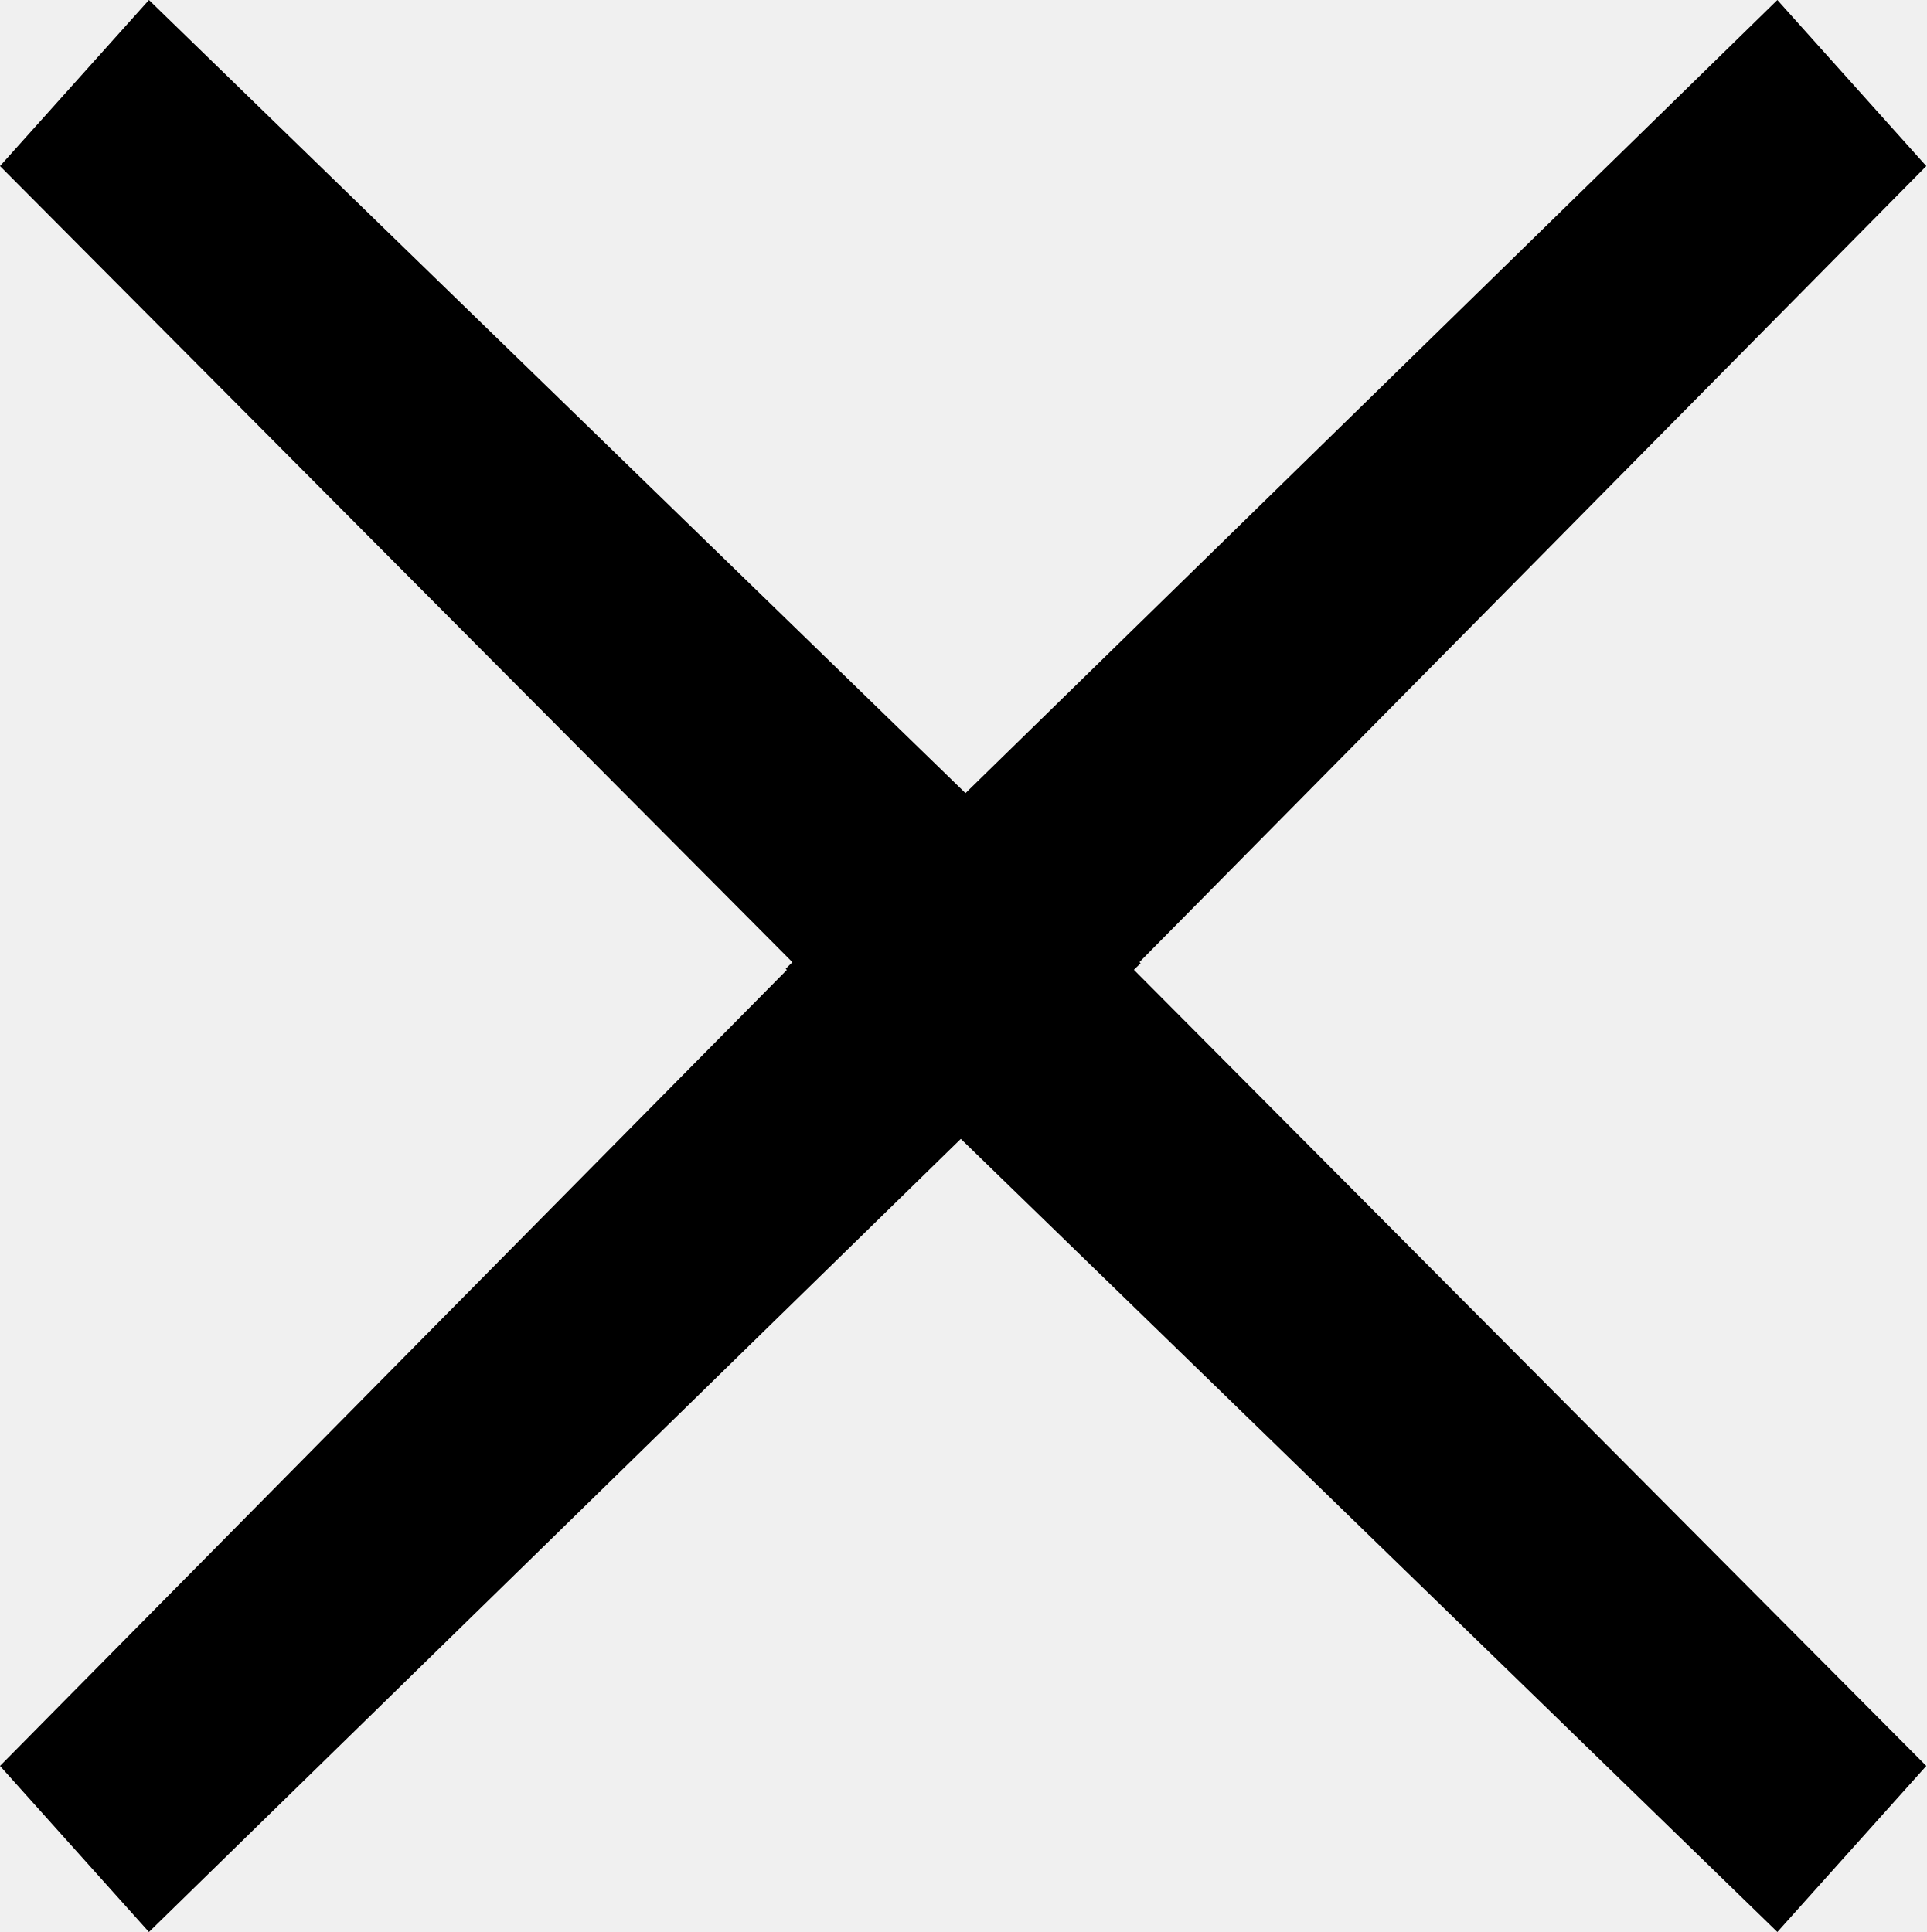
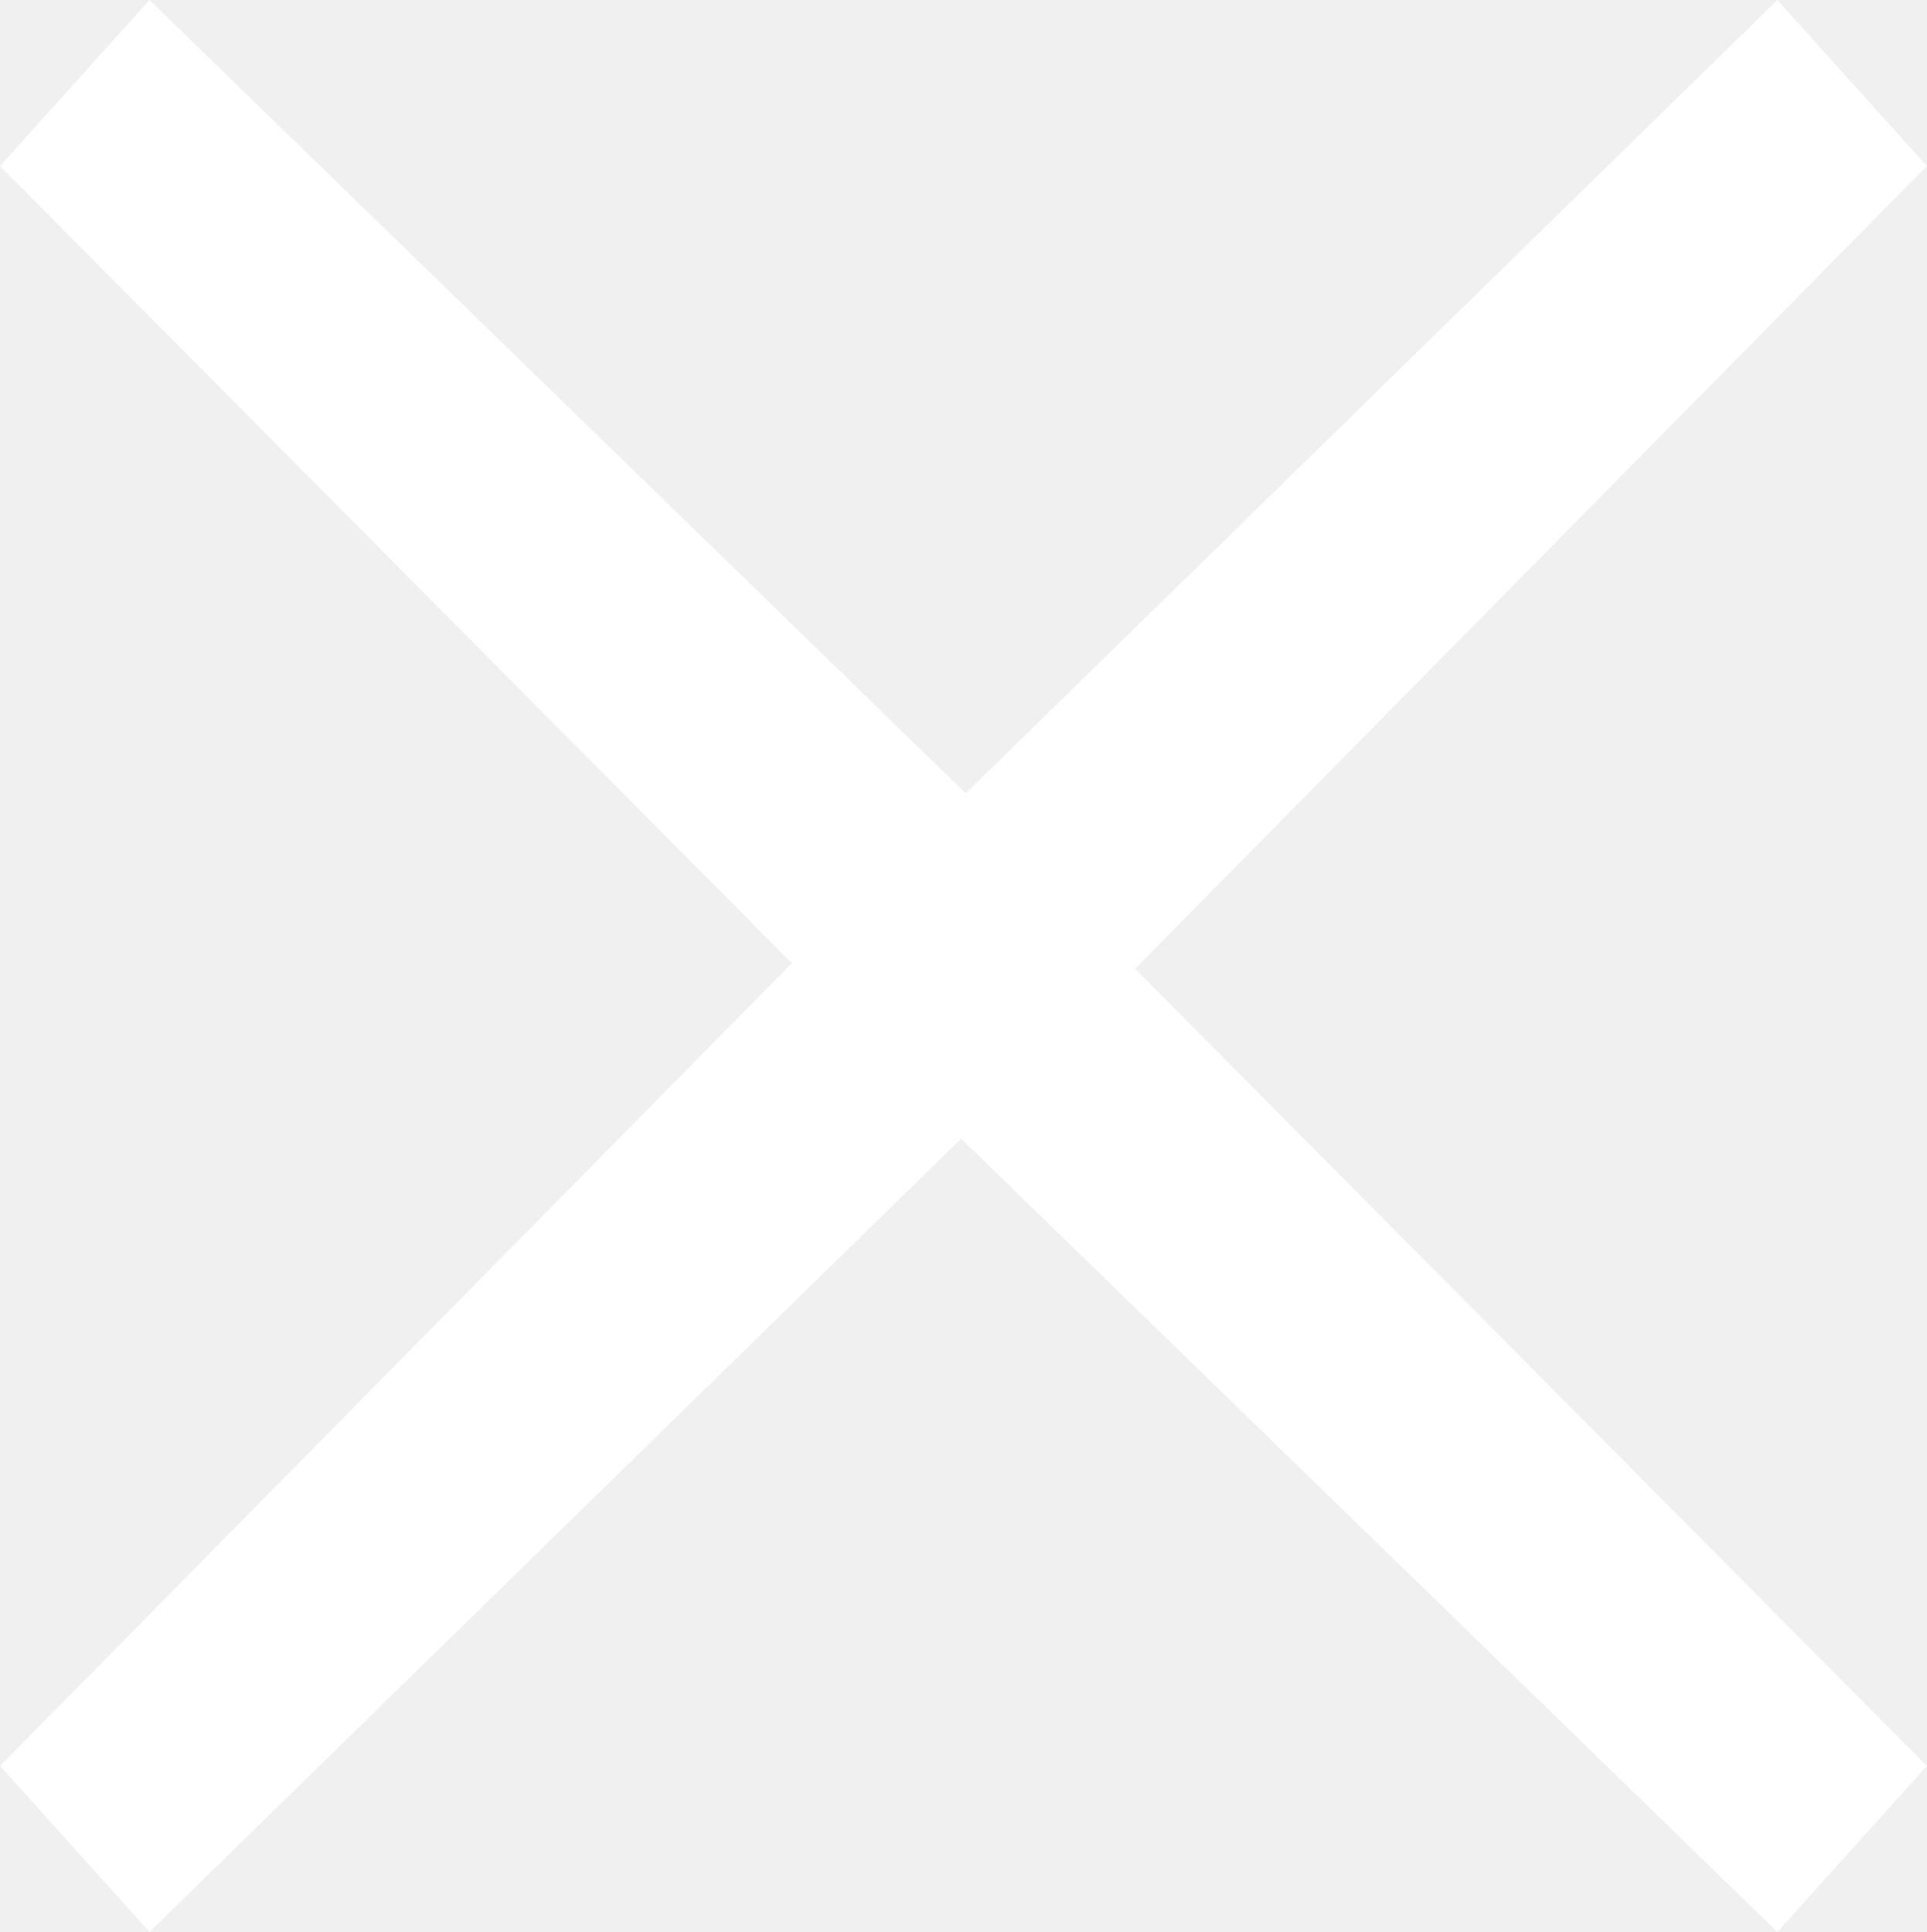
- <svg xmlns="http://www.w3.org/2000/svg" viewBox="0 0 34.79 34.9">
-   <polygon points="32.1 34.9 14.19 17.5 32.1 0 34.79 3 20.46 17.5 34.79 31.9 32.1 34.9" />
-   <polygon points="2.69 0 20.6 17.4 2.69 34.9 0 31.9 14.33 17.4 0 3 2.69 0" />
+ <svg xmlns="http://www.w3.org/2000/svg" version="1.1" id="Layer_1" x="0px" y="0px" viewBox="0 0 34.8 34.9" style="enable-background:new 0 0 34.8 34.9;" xml:space="preserve">
+   <style type="text/css">
+ 	.st0{fill:#FFFFFF;}
+ </style>
+   <polygon class="st0" points="32.1,34.9 14.2,17.5 32.1,0 34.8,3 20.5,17.5 34.8,31.9 " />
+   <polygon class="st0" points="2.7,0 20.6,17.4 2.7,34.9 0,31.9 14.3,17.4 0,3 " />
</svg>
